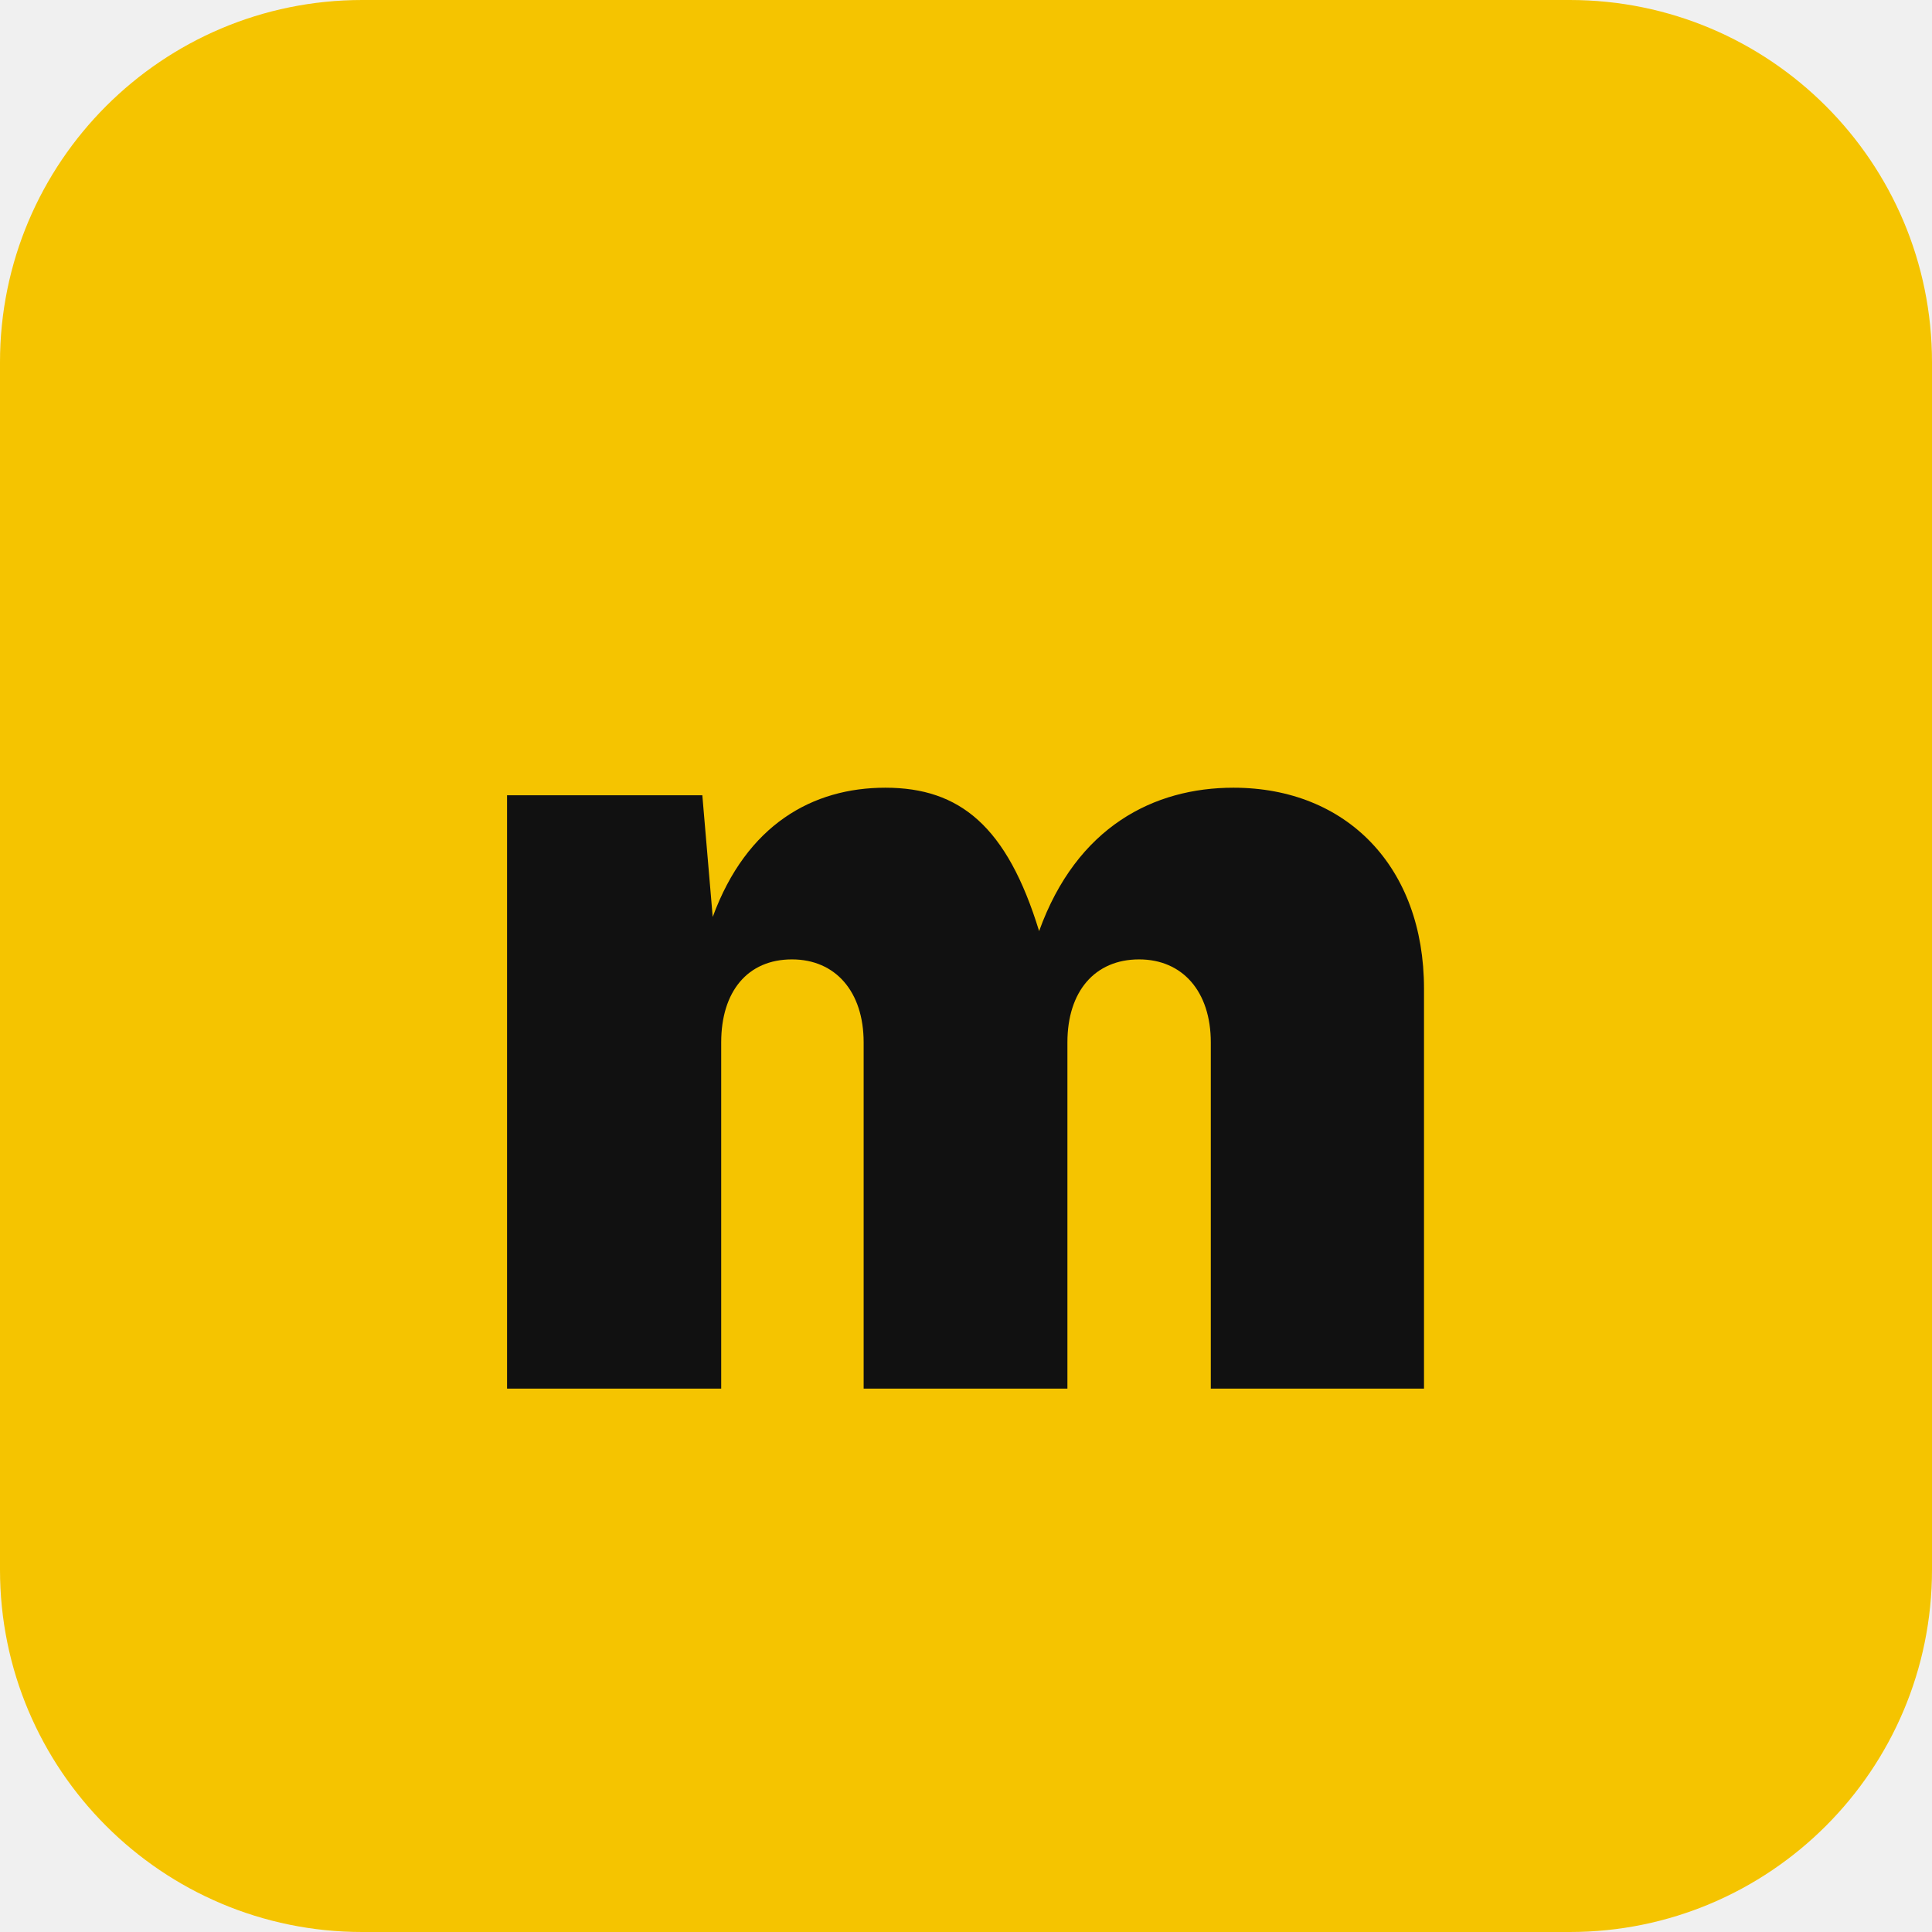
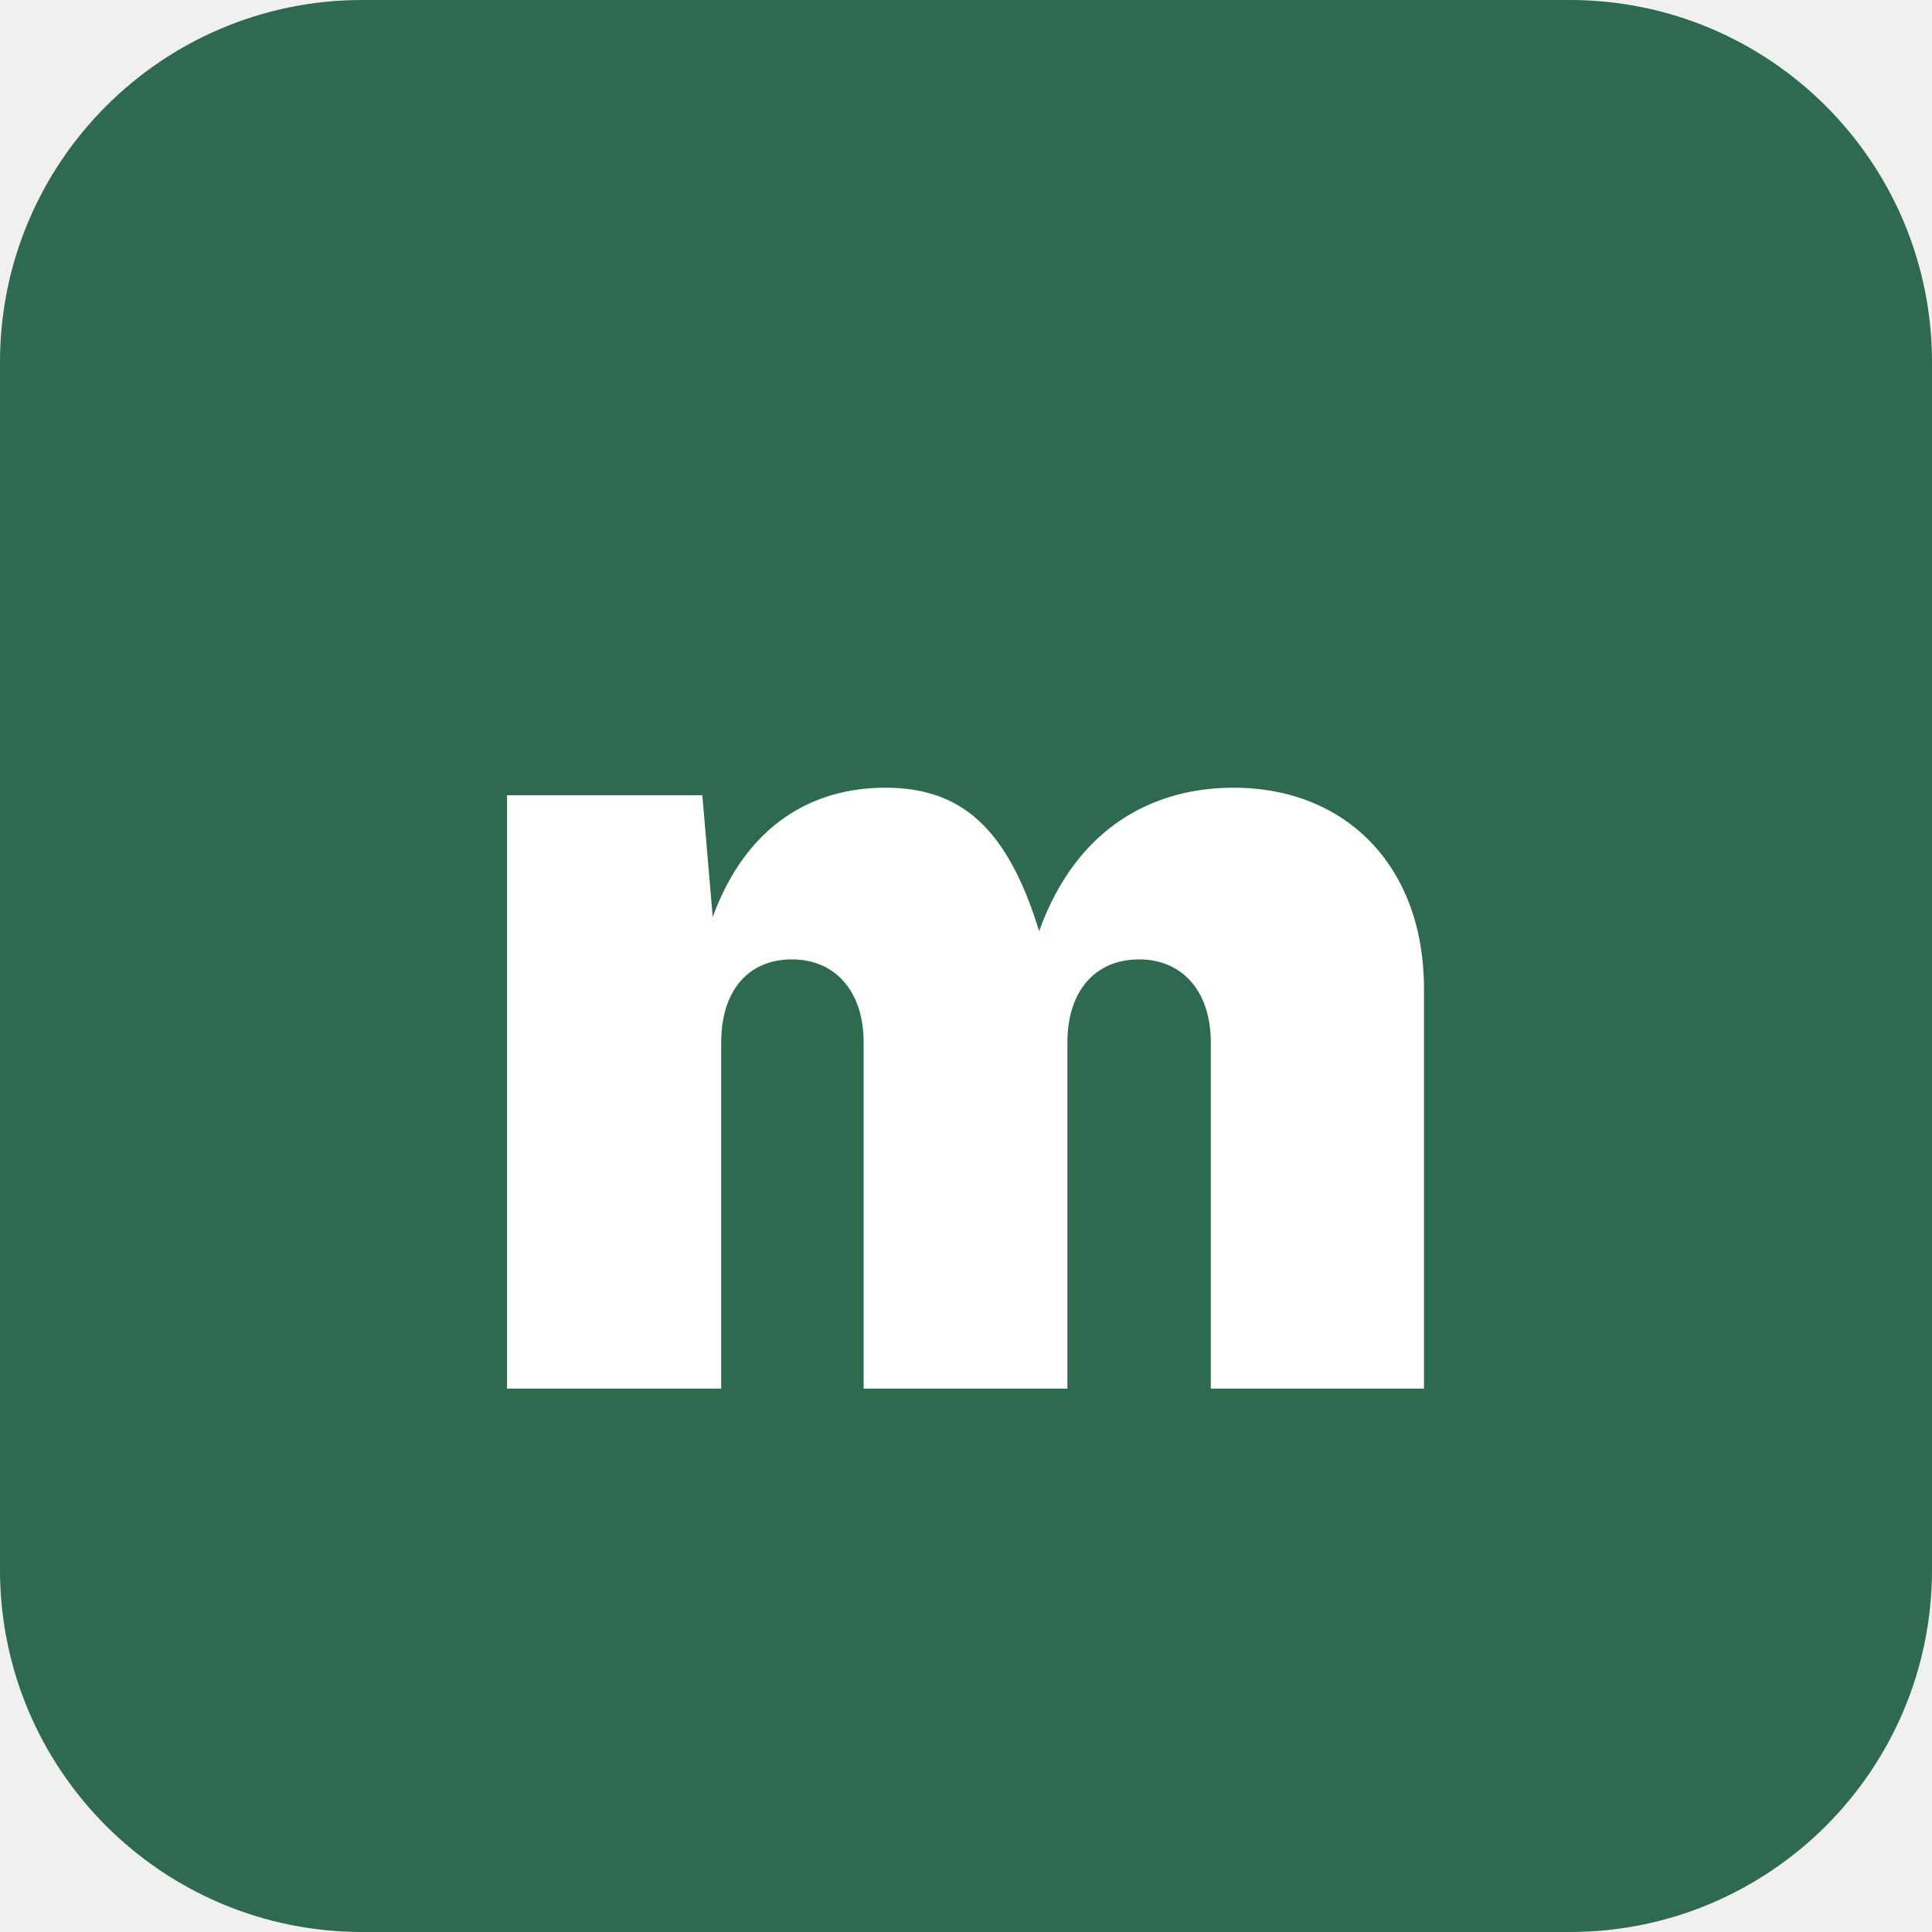
<svg xmlns="http://www.w3.org/2000/svg" viewBox="0 0 32 32" width="32" height="32">
-   <rect width="32" height="32" rx="6" fill="#F5C400" />
-   <text x="16" y="23" font-family="system-ui, -apple-system, sans-serif" font-size="18" font-weight="900" text-anchor="middle" fill="#111111">m</text>
+   <rect width="32" height="32" rx="6" fill="#2D6A4F" />
+   <text x="16" y="23" font-family="system-ui, -apple-system, sans-serif" font-size="18" font-weight="900" text-anchor="middle" fill="#FFFFFF">m</text>
</svg>
